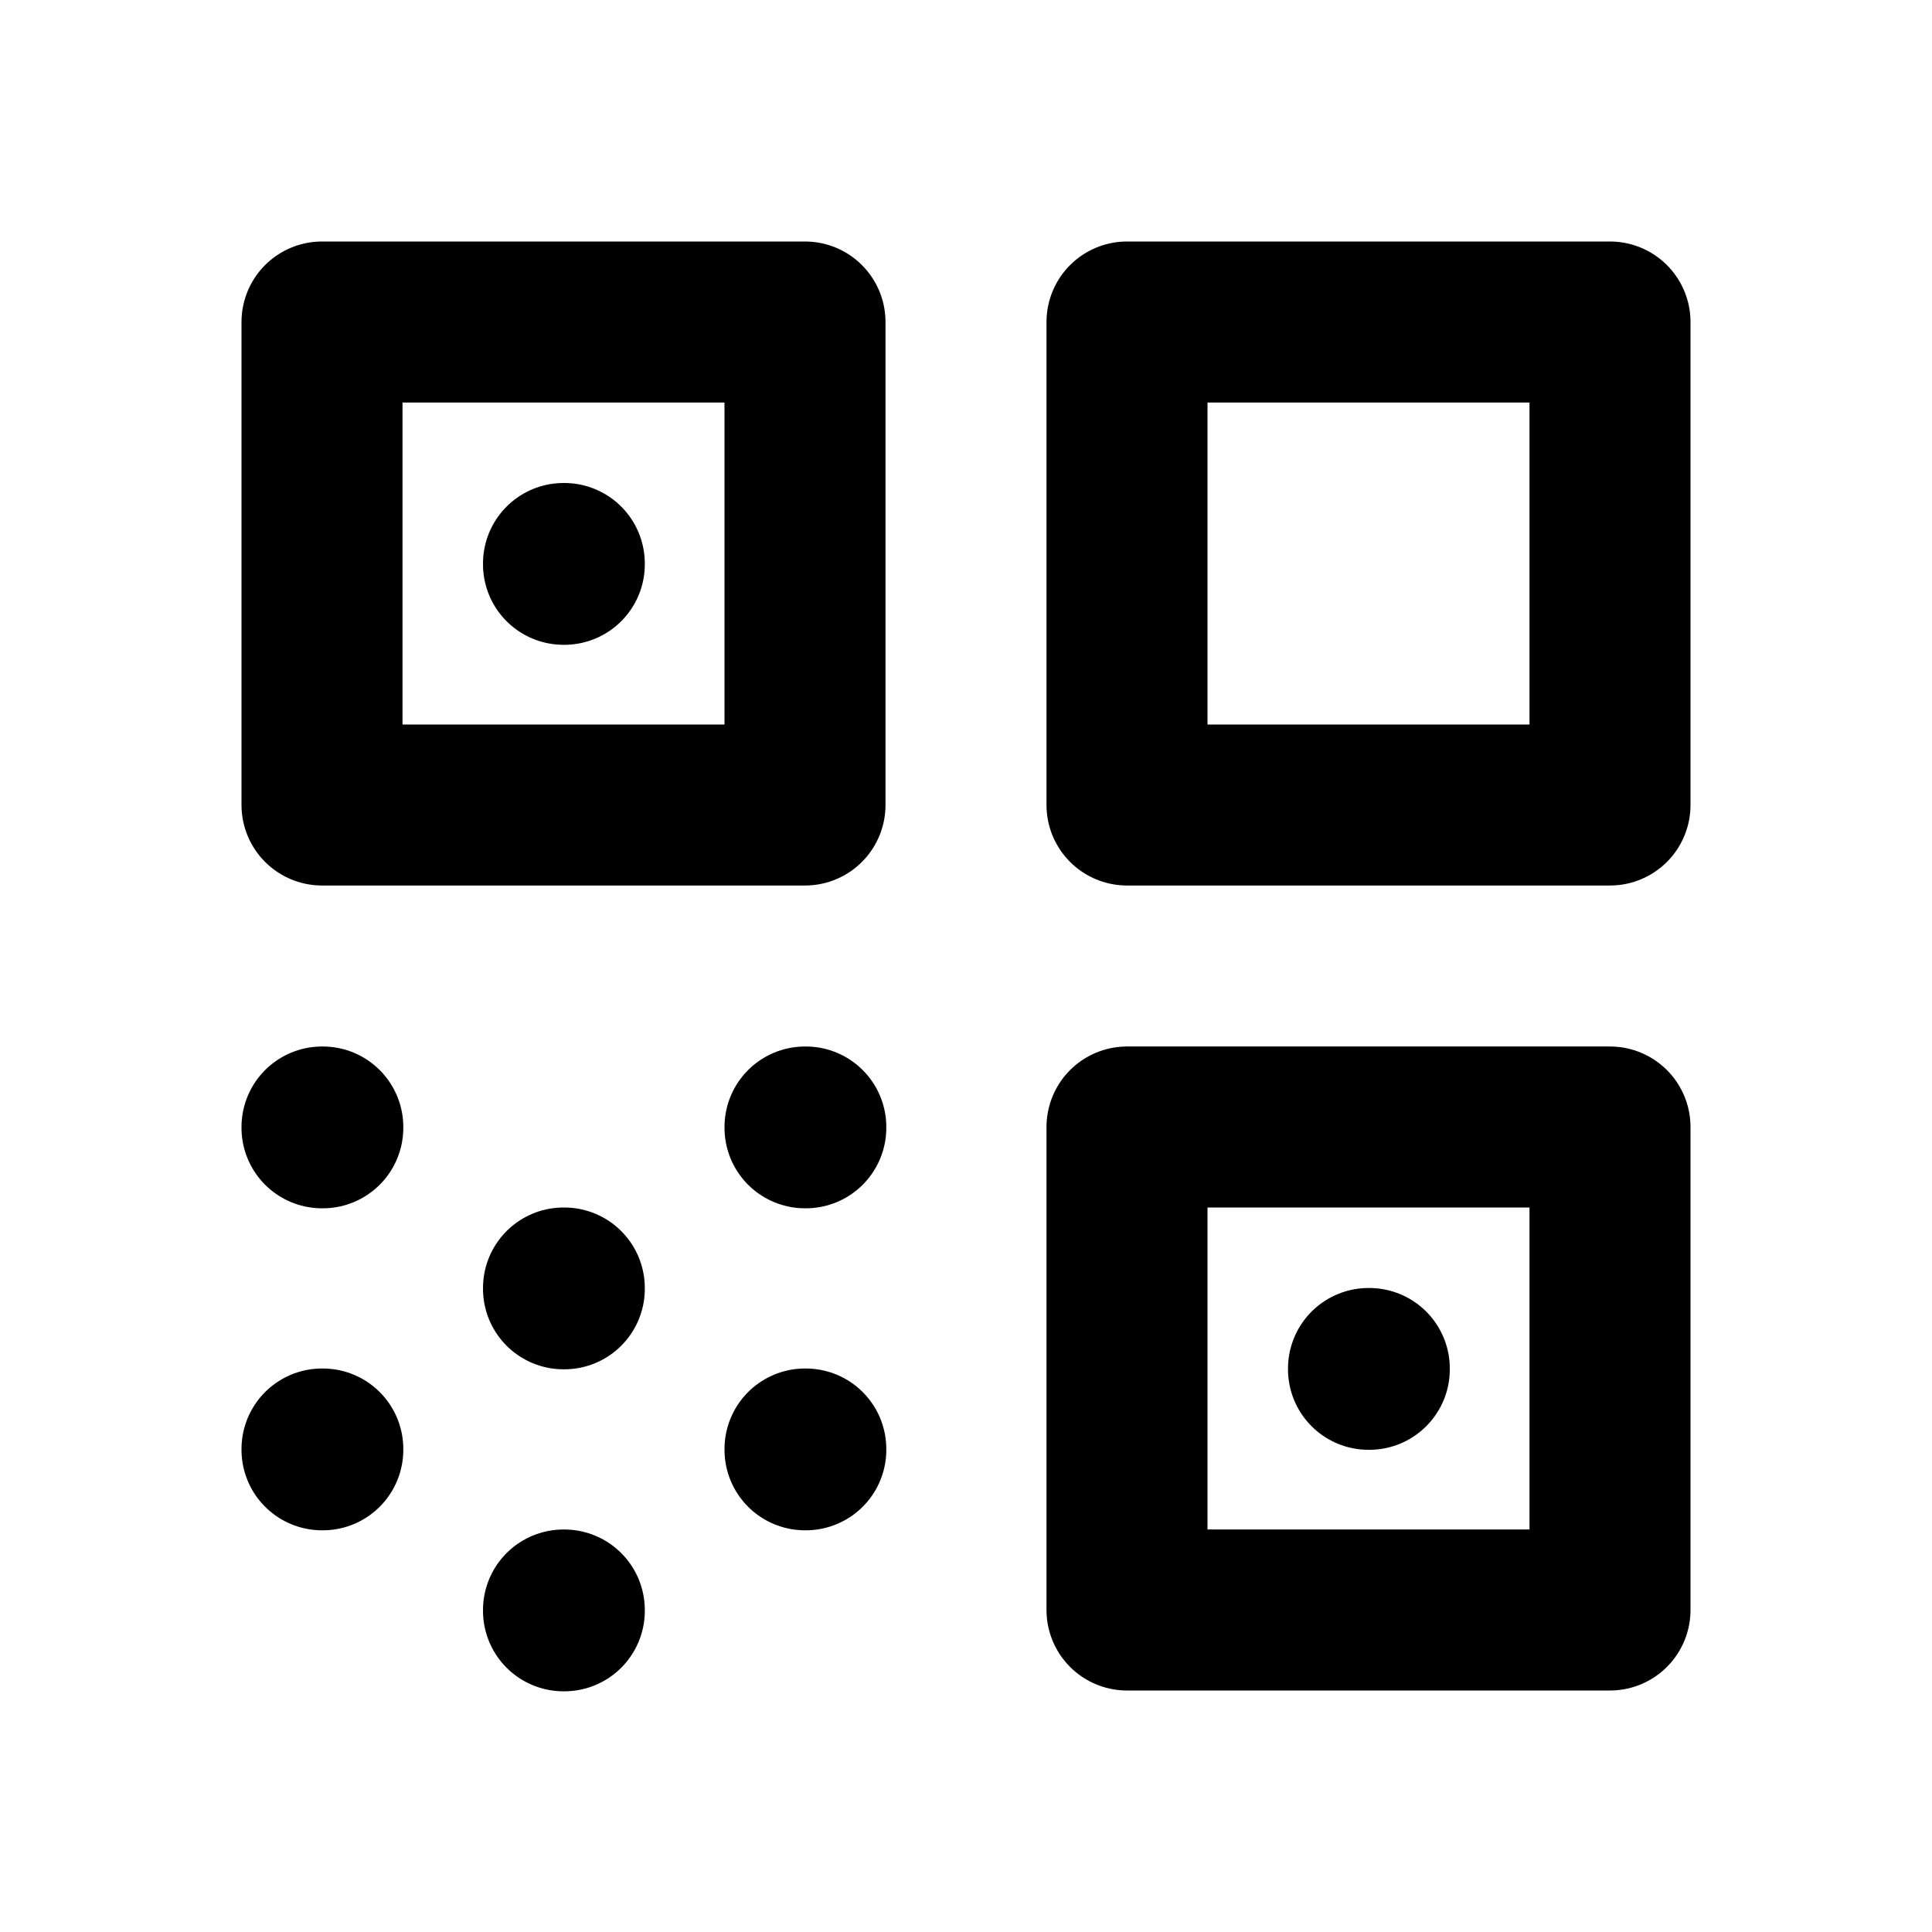
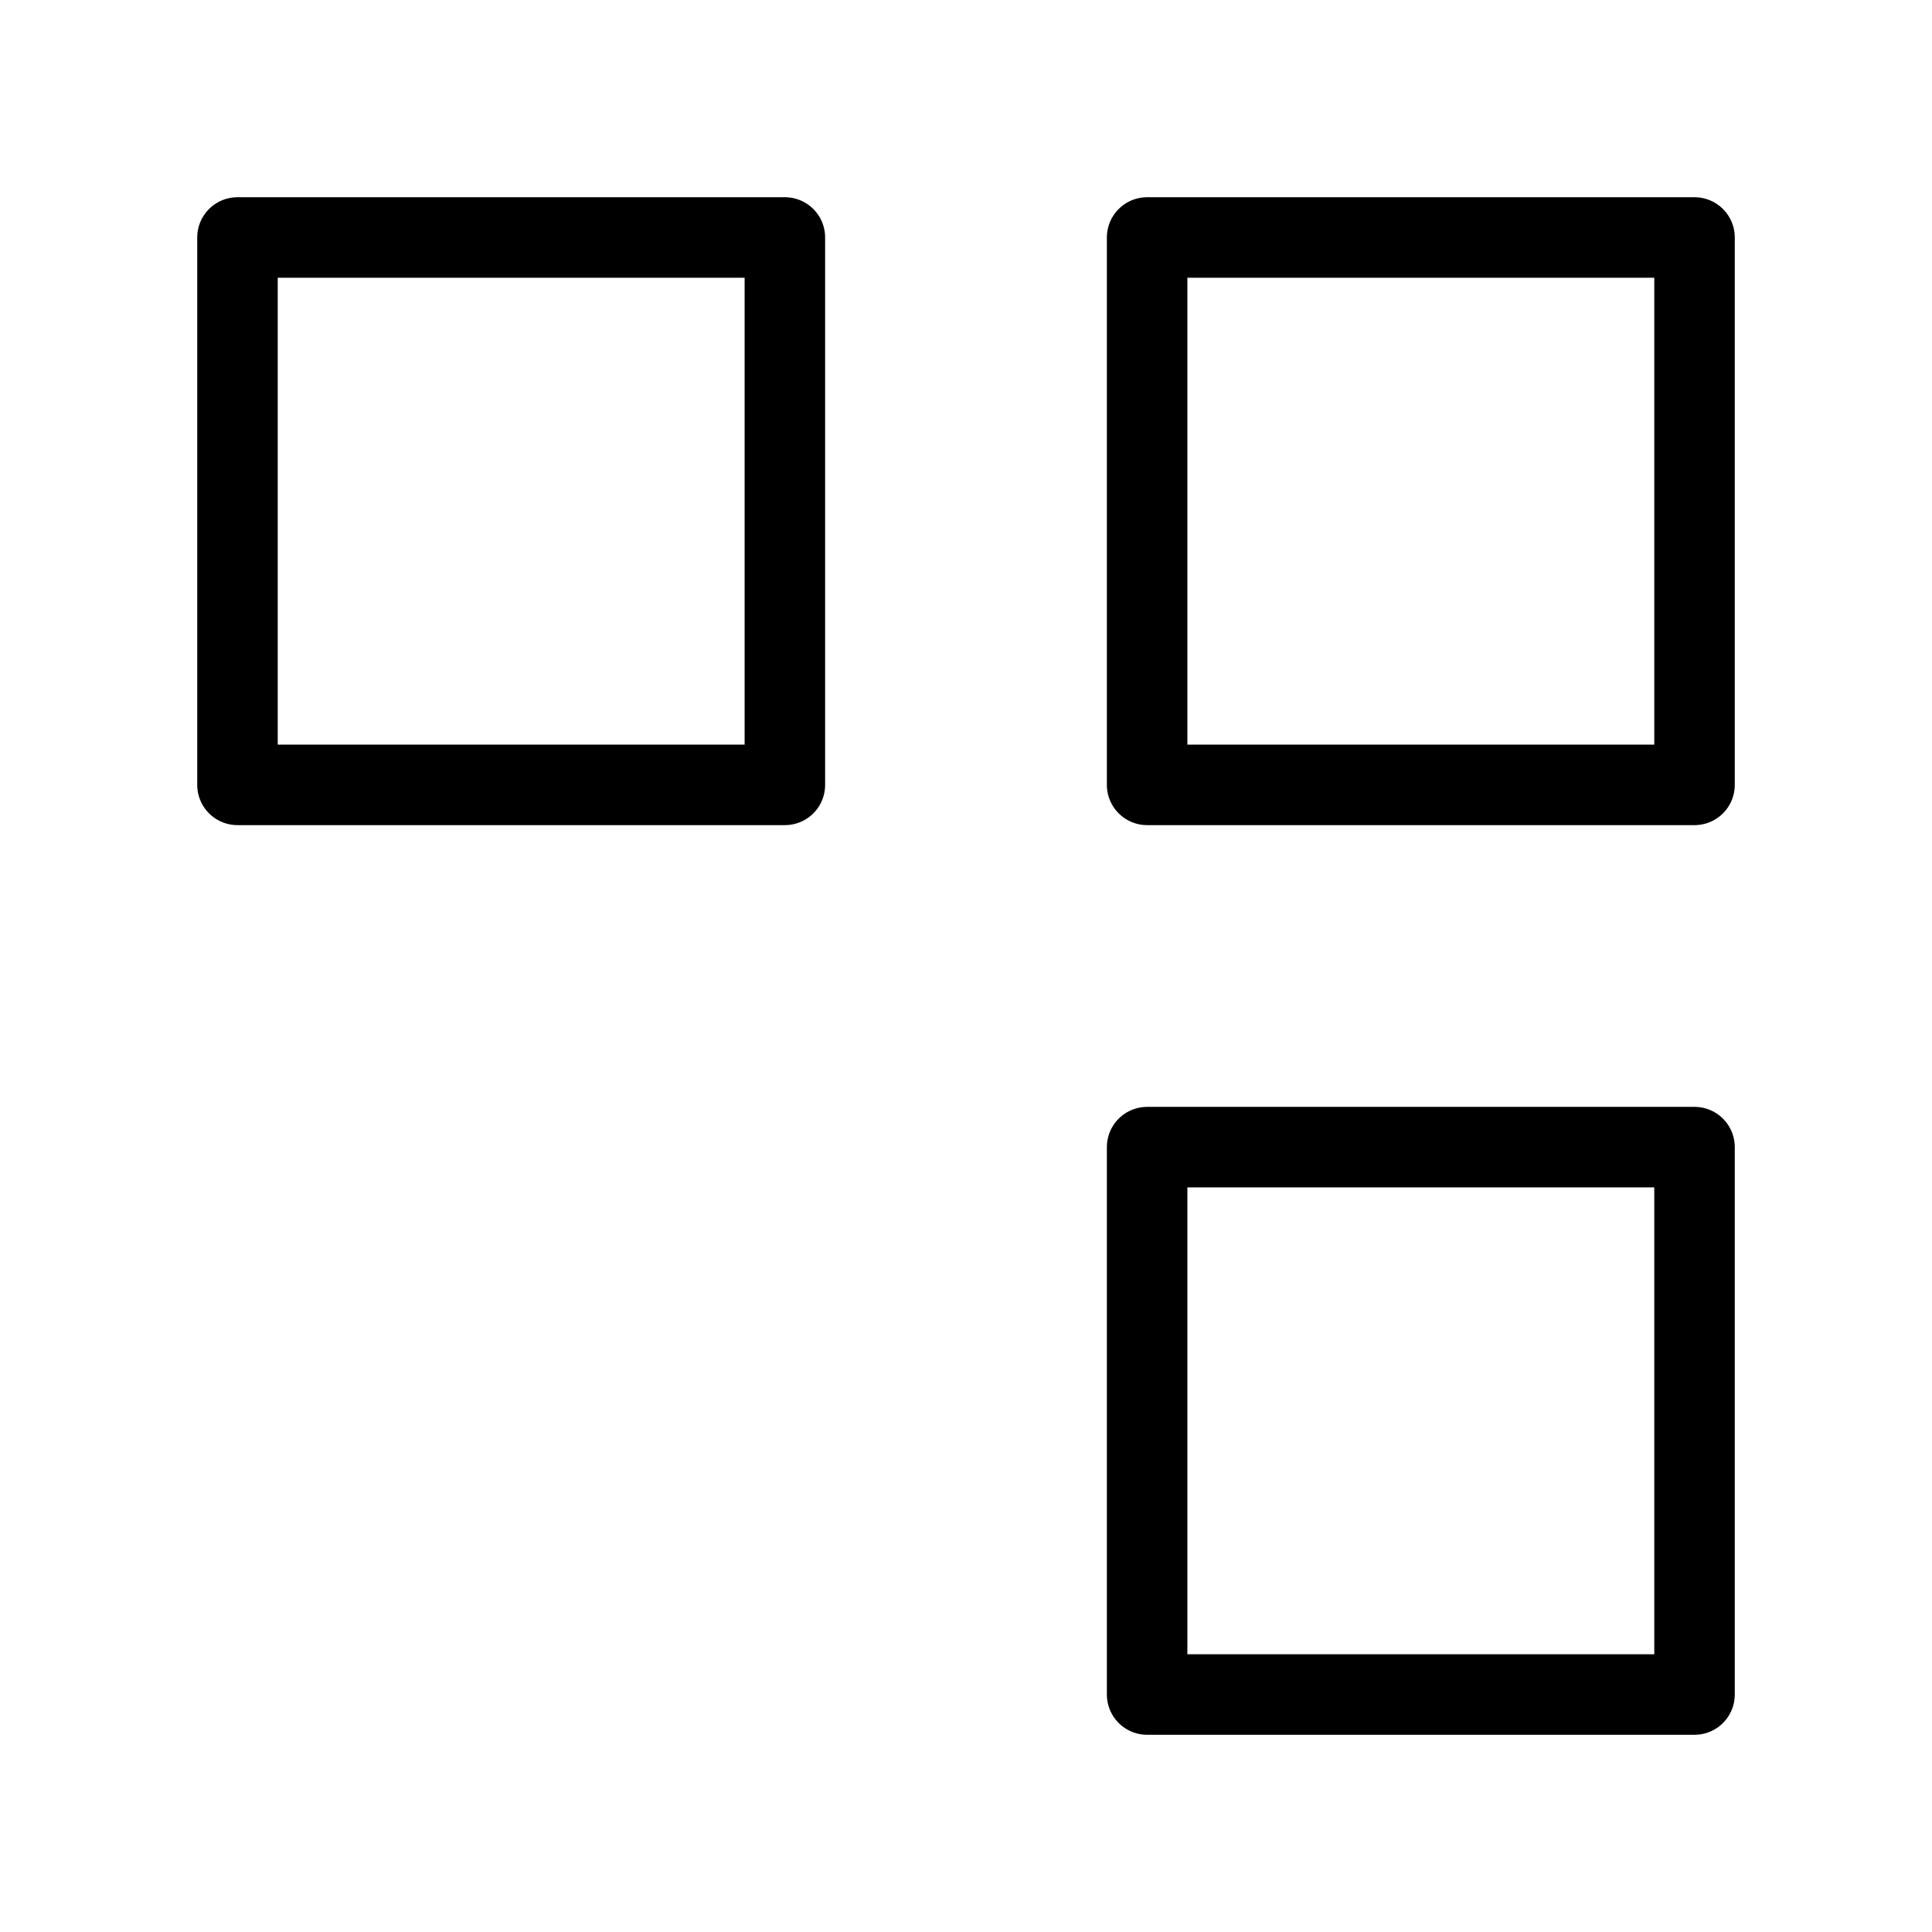
- <svg xmlns="http://www.w3.org/2000/svg" width="24" height="24" fill="none" viewBox="0 0 24 24">
-   <path stroke="currentColor" stroke-linejoin="round" stroke-width="2" d="M4 4h6v6H4V4Zm10 10h6v6h-6v-6Zm0-10h6v6h-6V4Zm-4 10h.01v.01H10V14Zm0 4h.01v.01H10V18Zm-3 2h.01v.01H7V20Zm0-4h.01v.01H7V16Zm-3 2h.01v.01H4V18Zm0-4h.01v.01H4V14Z" />
-   <path stroke="currentColor" stroke-linejoin="round" stroke-width="2" d="M7 7h.01v.01H7V7Zm10 10h.01v.01H17V17Z" />
+ <svg xmlns="http://www.w3.org/2000/svg" id="Layer_1" width="48" height="48" version="1.1" viewBox="0 0 48 48">
+   <path d="M5.9,5.9h13.6v13.6H5.9V5.9ZM28.5,28.5h13.6v13.6h-13.6v-13.6ZM28.5,5.9h13.6v13.6h-13.6V5.9ZM19.5,28.5h0s0,0,0,0h0ZM19.5,37.6h0s0,0,0,0h0ZM12.7,42.1h0s0,0,0,0h0ZM12.7,33h0s0,0,0,0h0ZM5.9,37.6h0s0,0,0,0h0ZM5.9,28.5h0s0,0,0,0h0Z" fill="none" stroke="#000" stroke-linejoin="round" stroke-width="2" />
+   <path d="M12.7,12.7h0s0,0,0,0h0ZM35.3,35.3h0s0,0,0,0h0Z" fill="none" stroke="#000" stroke-linejoin="round" stroke-width="2" />
</svg>
